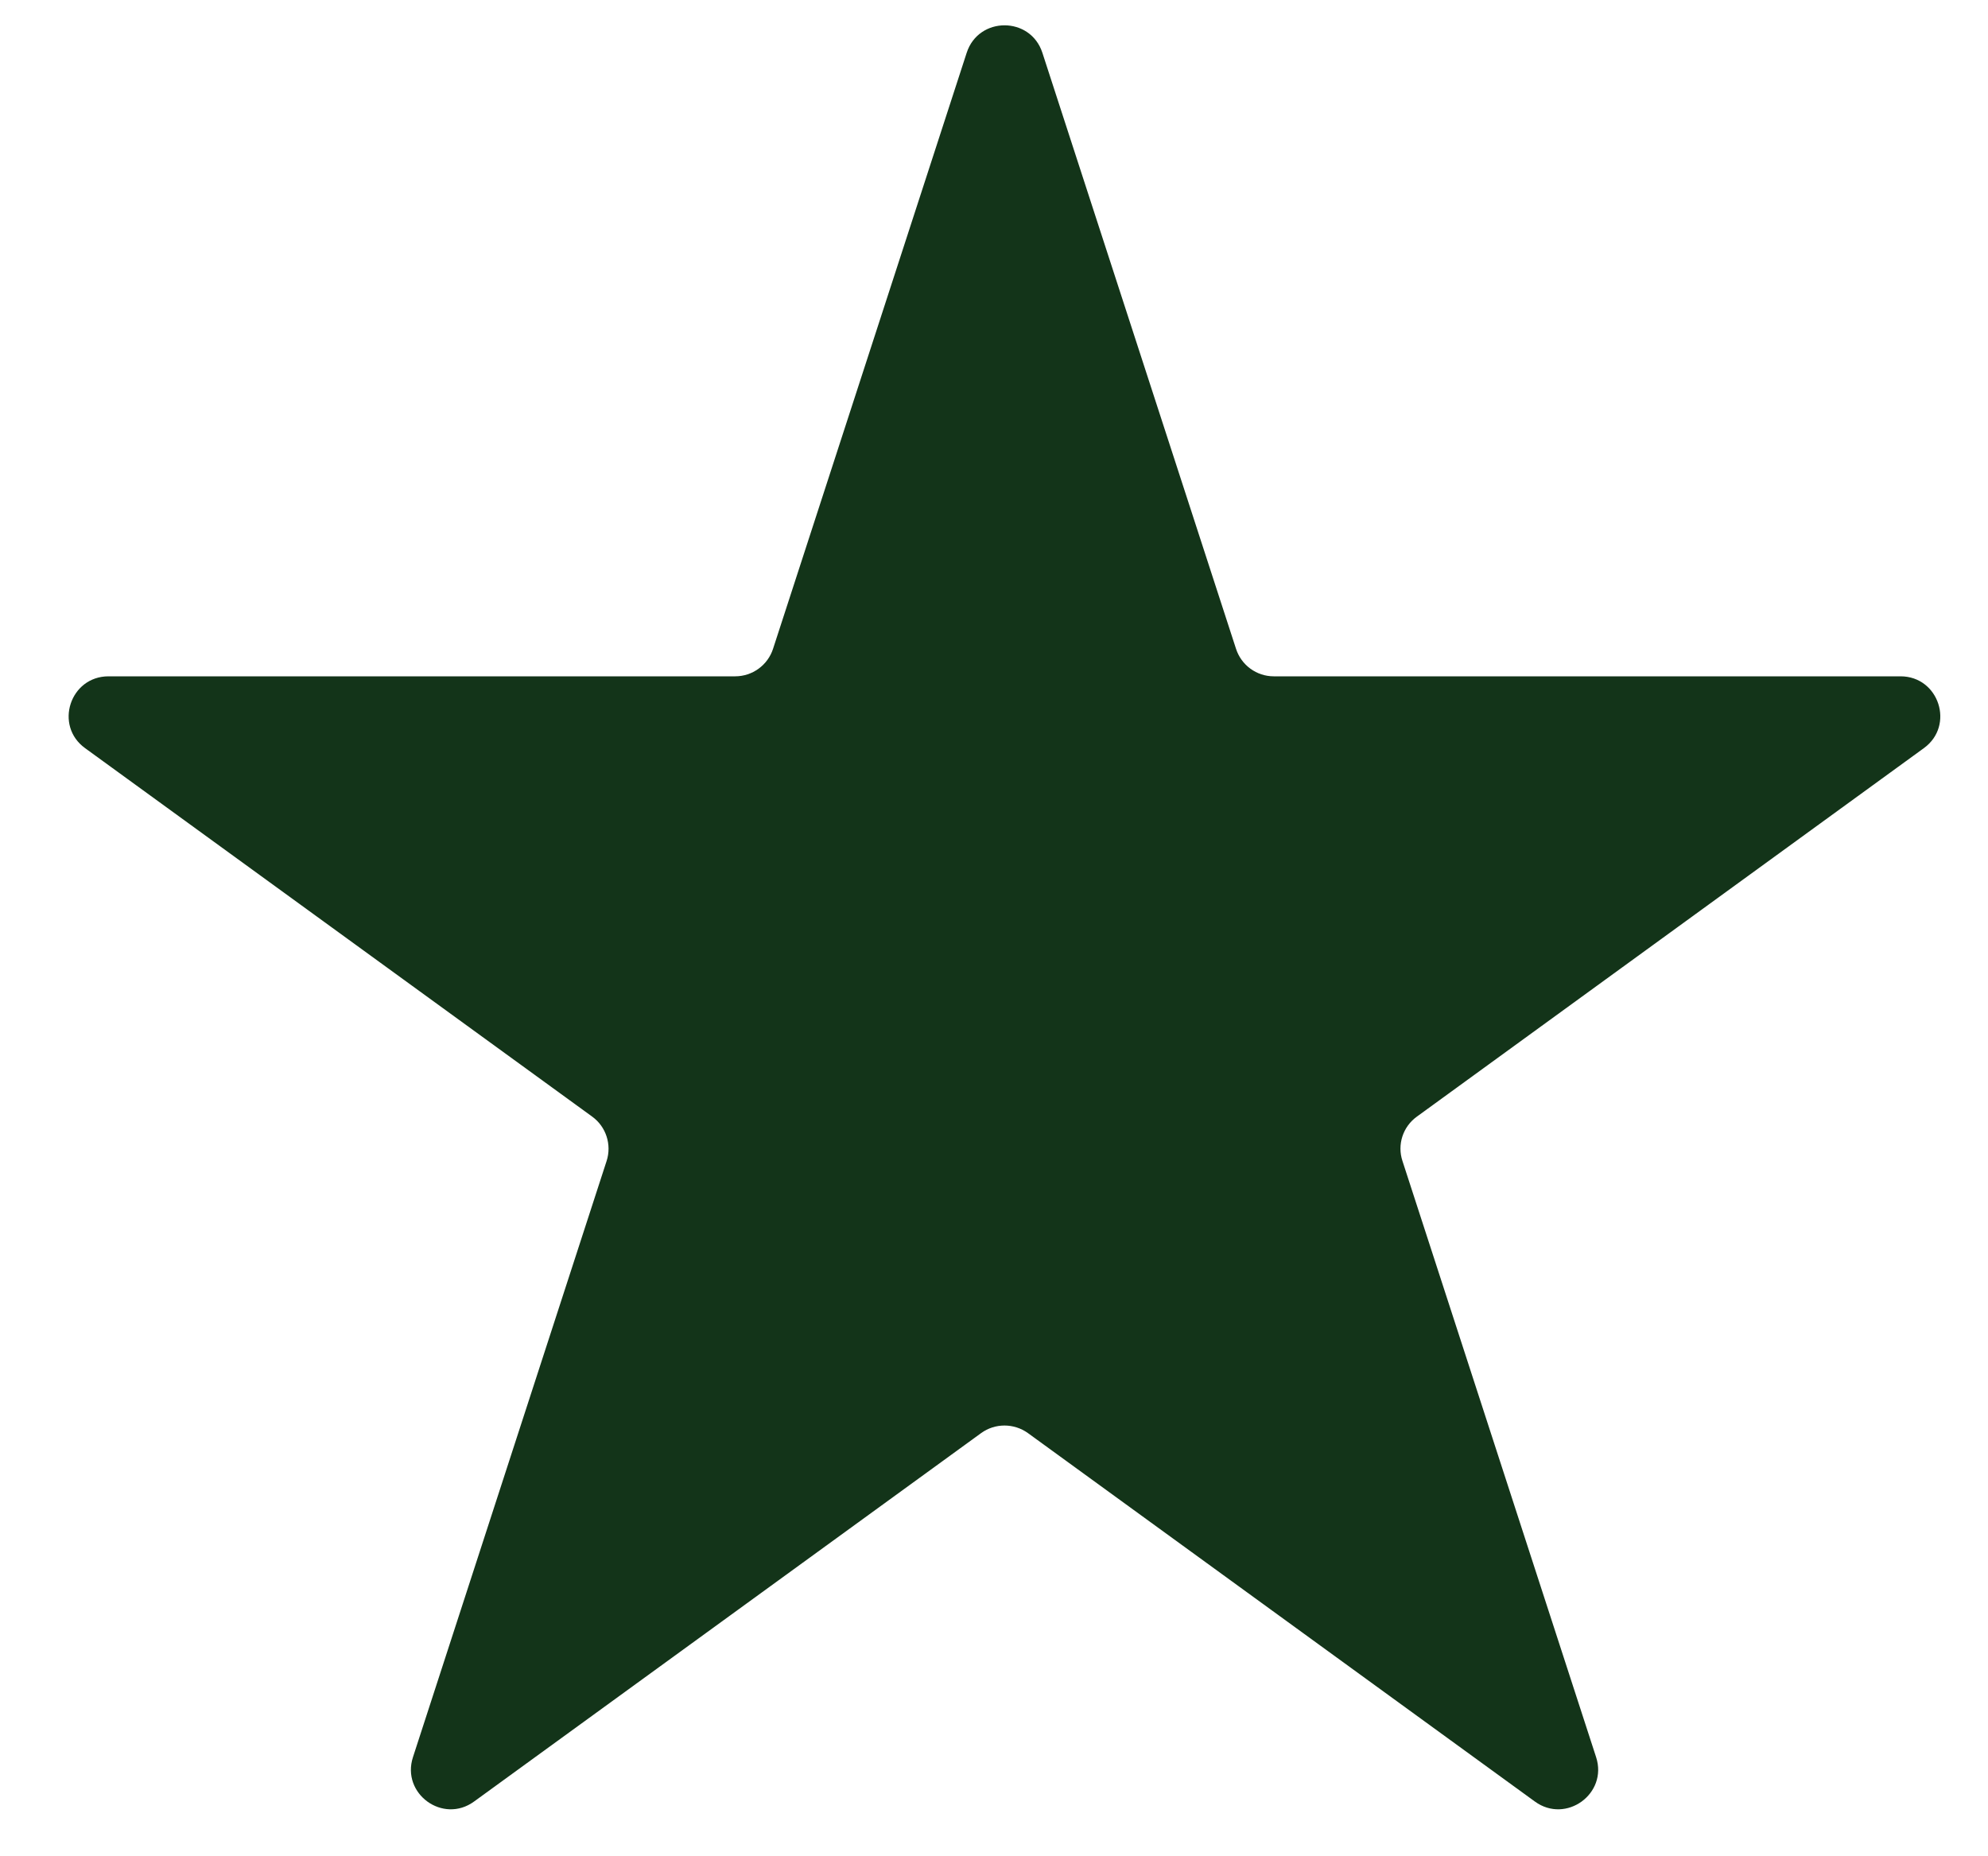
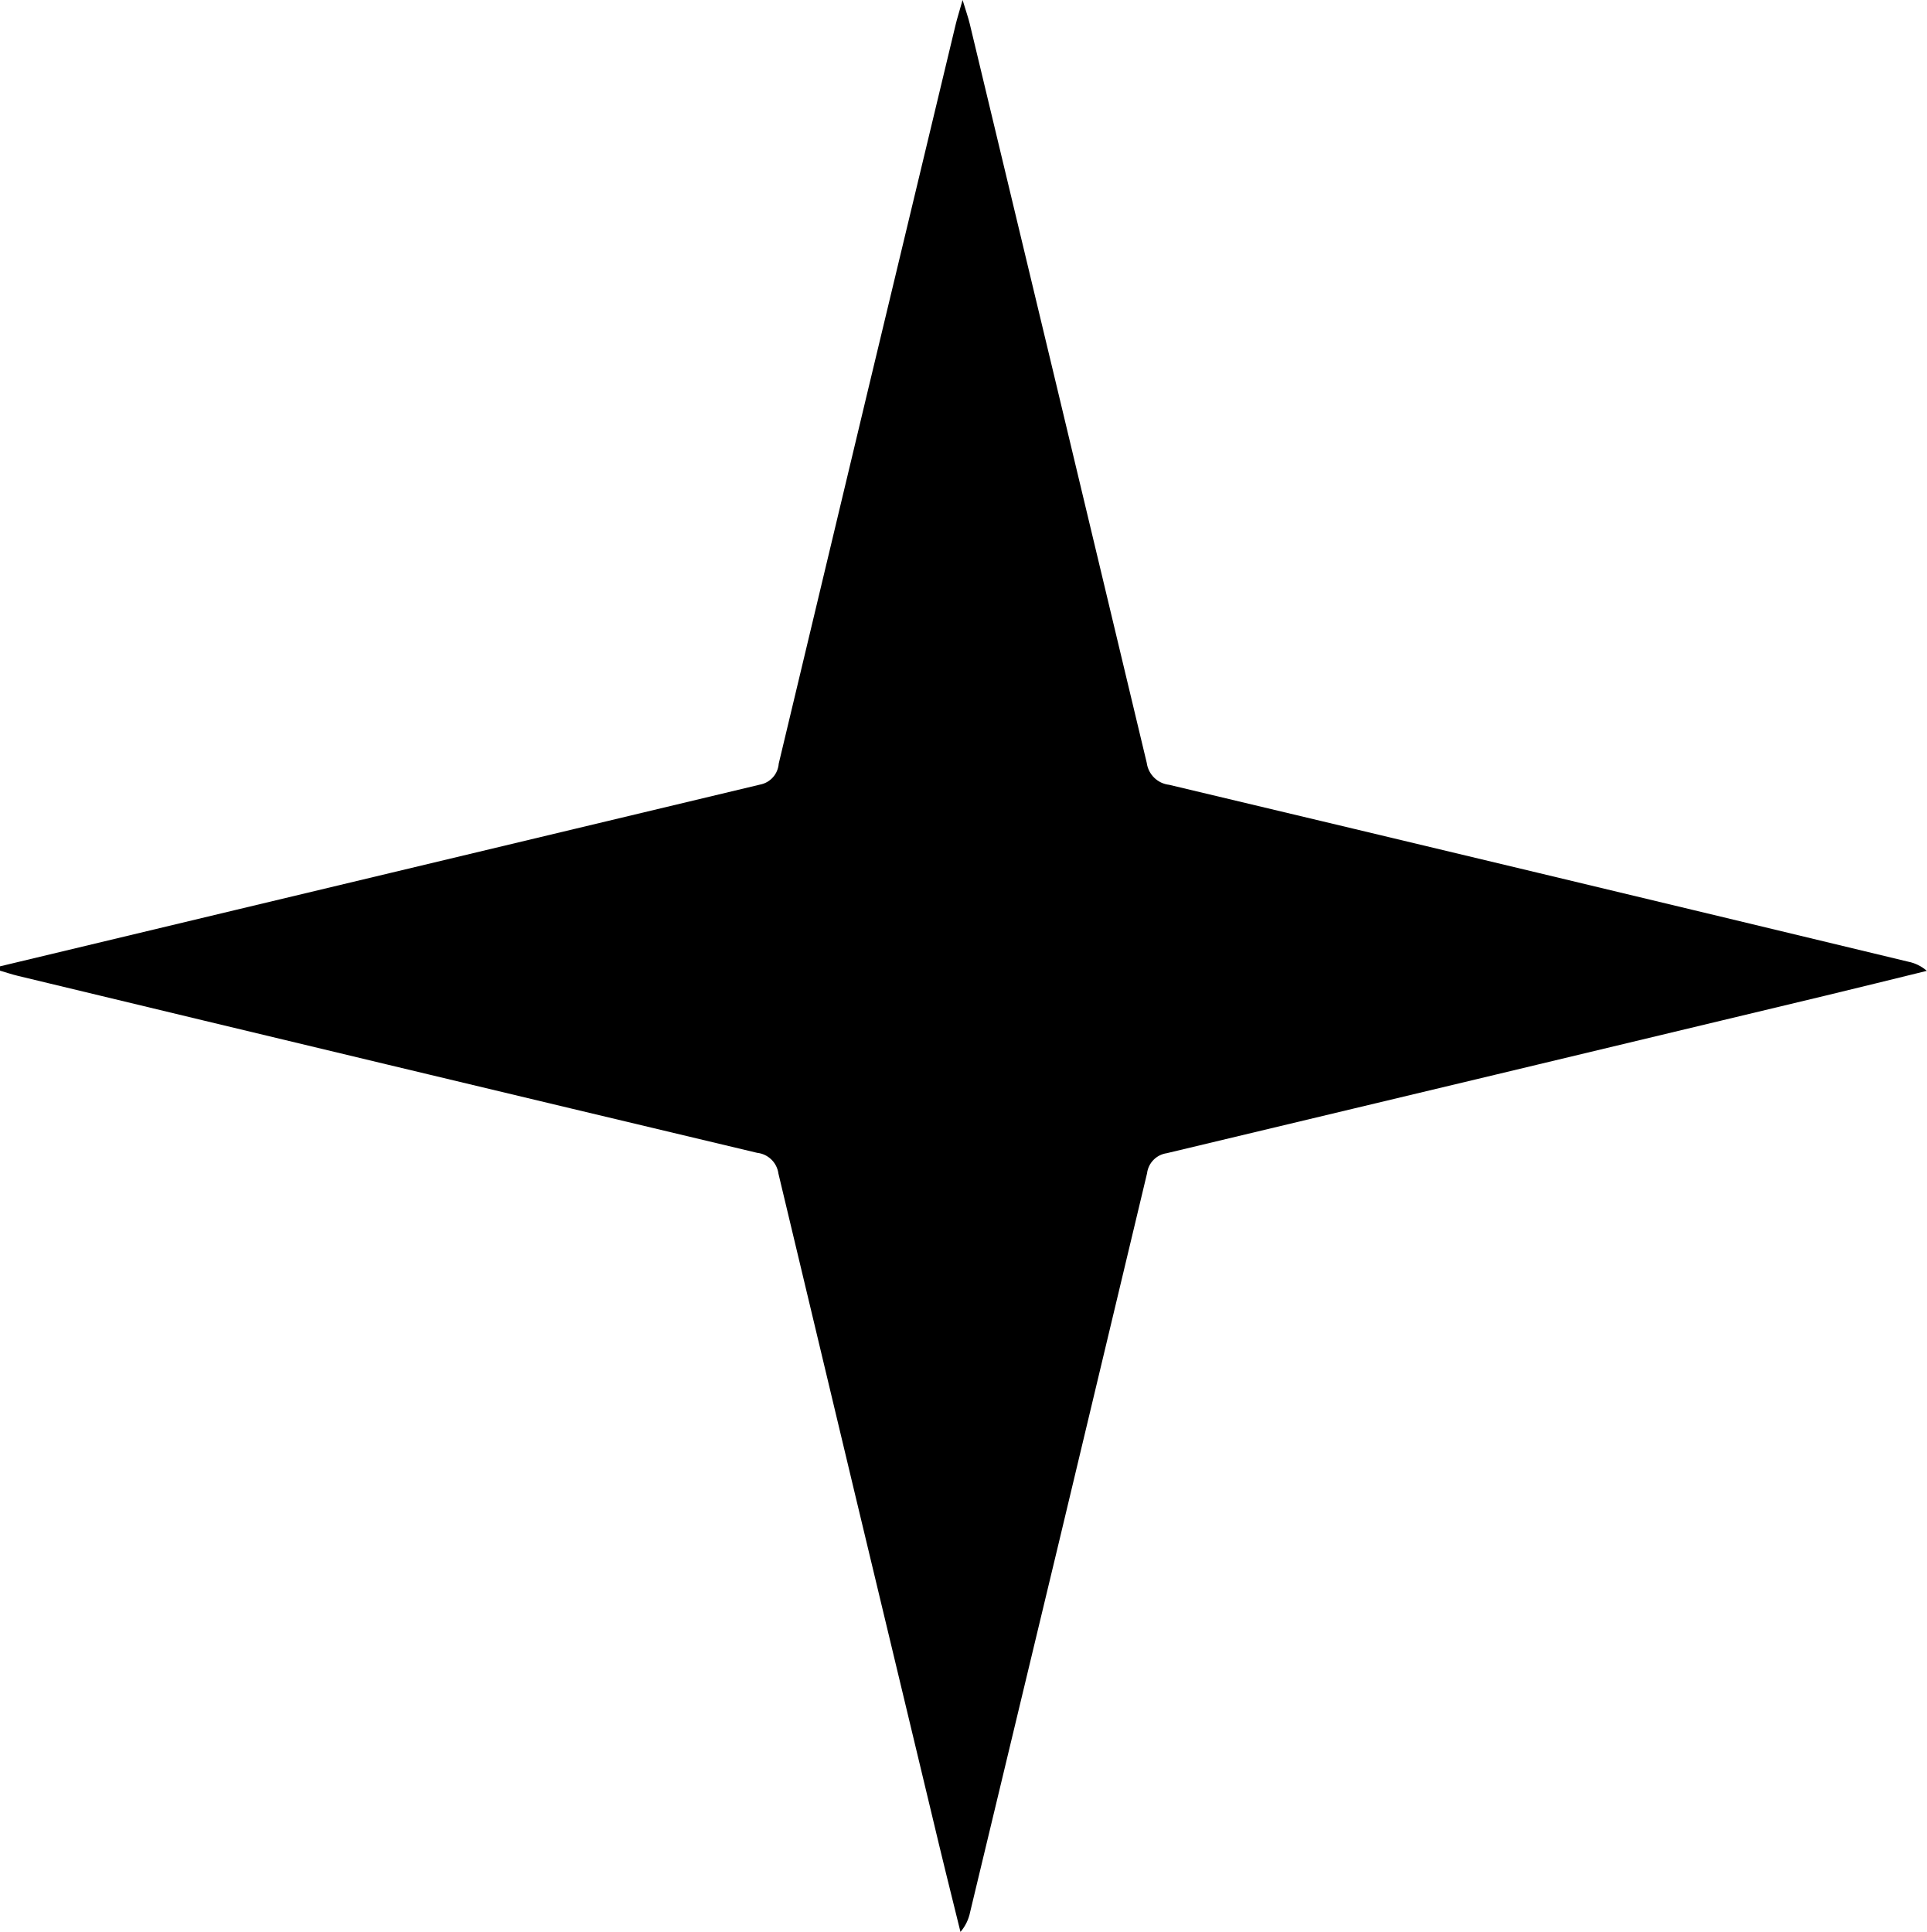
- <svg xmlns="http://www.w3.org/2000/svg" width="15" height="14" viewBox="0 0 15 14" fill="none">
-   <path d="M7.294 0.398C7.384 0.122 7.775 0.122 7.865 0.398L9.326 4.895C9.366 5.019 9.481 5.103 9.611 5.103H14.34C14.63 5.103 14.751 5.475 14.516 5.645L10.691 8.425C10.585 8.501 10.541 8.637 10.582 8.76L12.043 13.258C12.133 13.534 11.816 13.764 11.581 13.593L7.756 10.813C7.65 10.737 7.508 10.737 7.403 10.813L3.577 13.593C3.342 13.764 3.026 13.534 3.116 13.258L4.577 8.76C4.617 8.637 4.573 8.501 4.468 8.425L0.642 5.645C0.407 5.475 0.528 5.103 0.819 5.103H5.547C5.677 5.103 5.793 5.019 5.833 4.895L7.294 0.398Z" fill="#133419" />
+ <svg xmlns="http://www.w3.org/2000/svg" id="star" data-name="star" width="40" height="40.114" viewBox="0 0 40 40.114">
+   <path d="M0,20.064l4.9-1.173q5.437-1.3,10.875-2.6a.478.478,0,0,0,.39-.435Q17.994,8.183,19.837.514c.031-.13.072-.257.145-.514.073.241.119.37.15.5q1.842,7.669,3.673,15.34a.529.529,0,0,0,.466.455q7.674,1.826,15.343,3.673a.825.825,0,0,1,.384.19c-.712.174-1.424.351-2.136.522q-6.82,1.636-13.642,3.264a.48.48,0,0,0-.409.418q-1.828,7.672-3.673,15.34a.9.9,0,0,1-.2.41c-.2-.807-.4-1.613-.591-2.421q-1.6-6.661-3.188-13.324a.5.5,0,0,0-.442-.431Q8.046,22.11.377,20.263C.25,20.233.126,20.19,0,20.154c0-.03,0-.06,0-.089" fill="currentColor" />
</svg>
